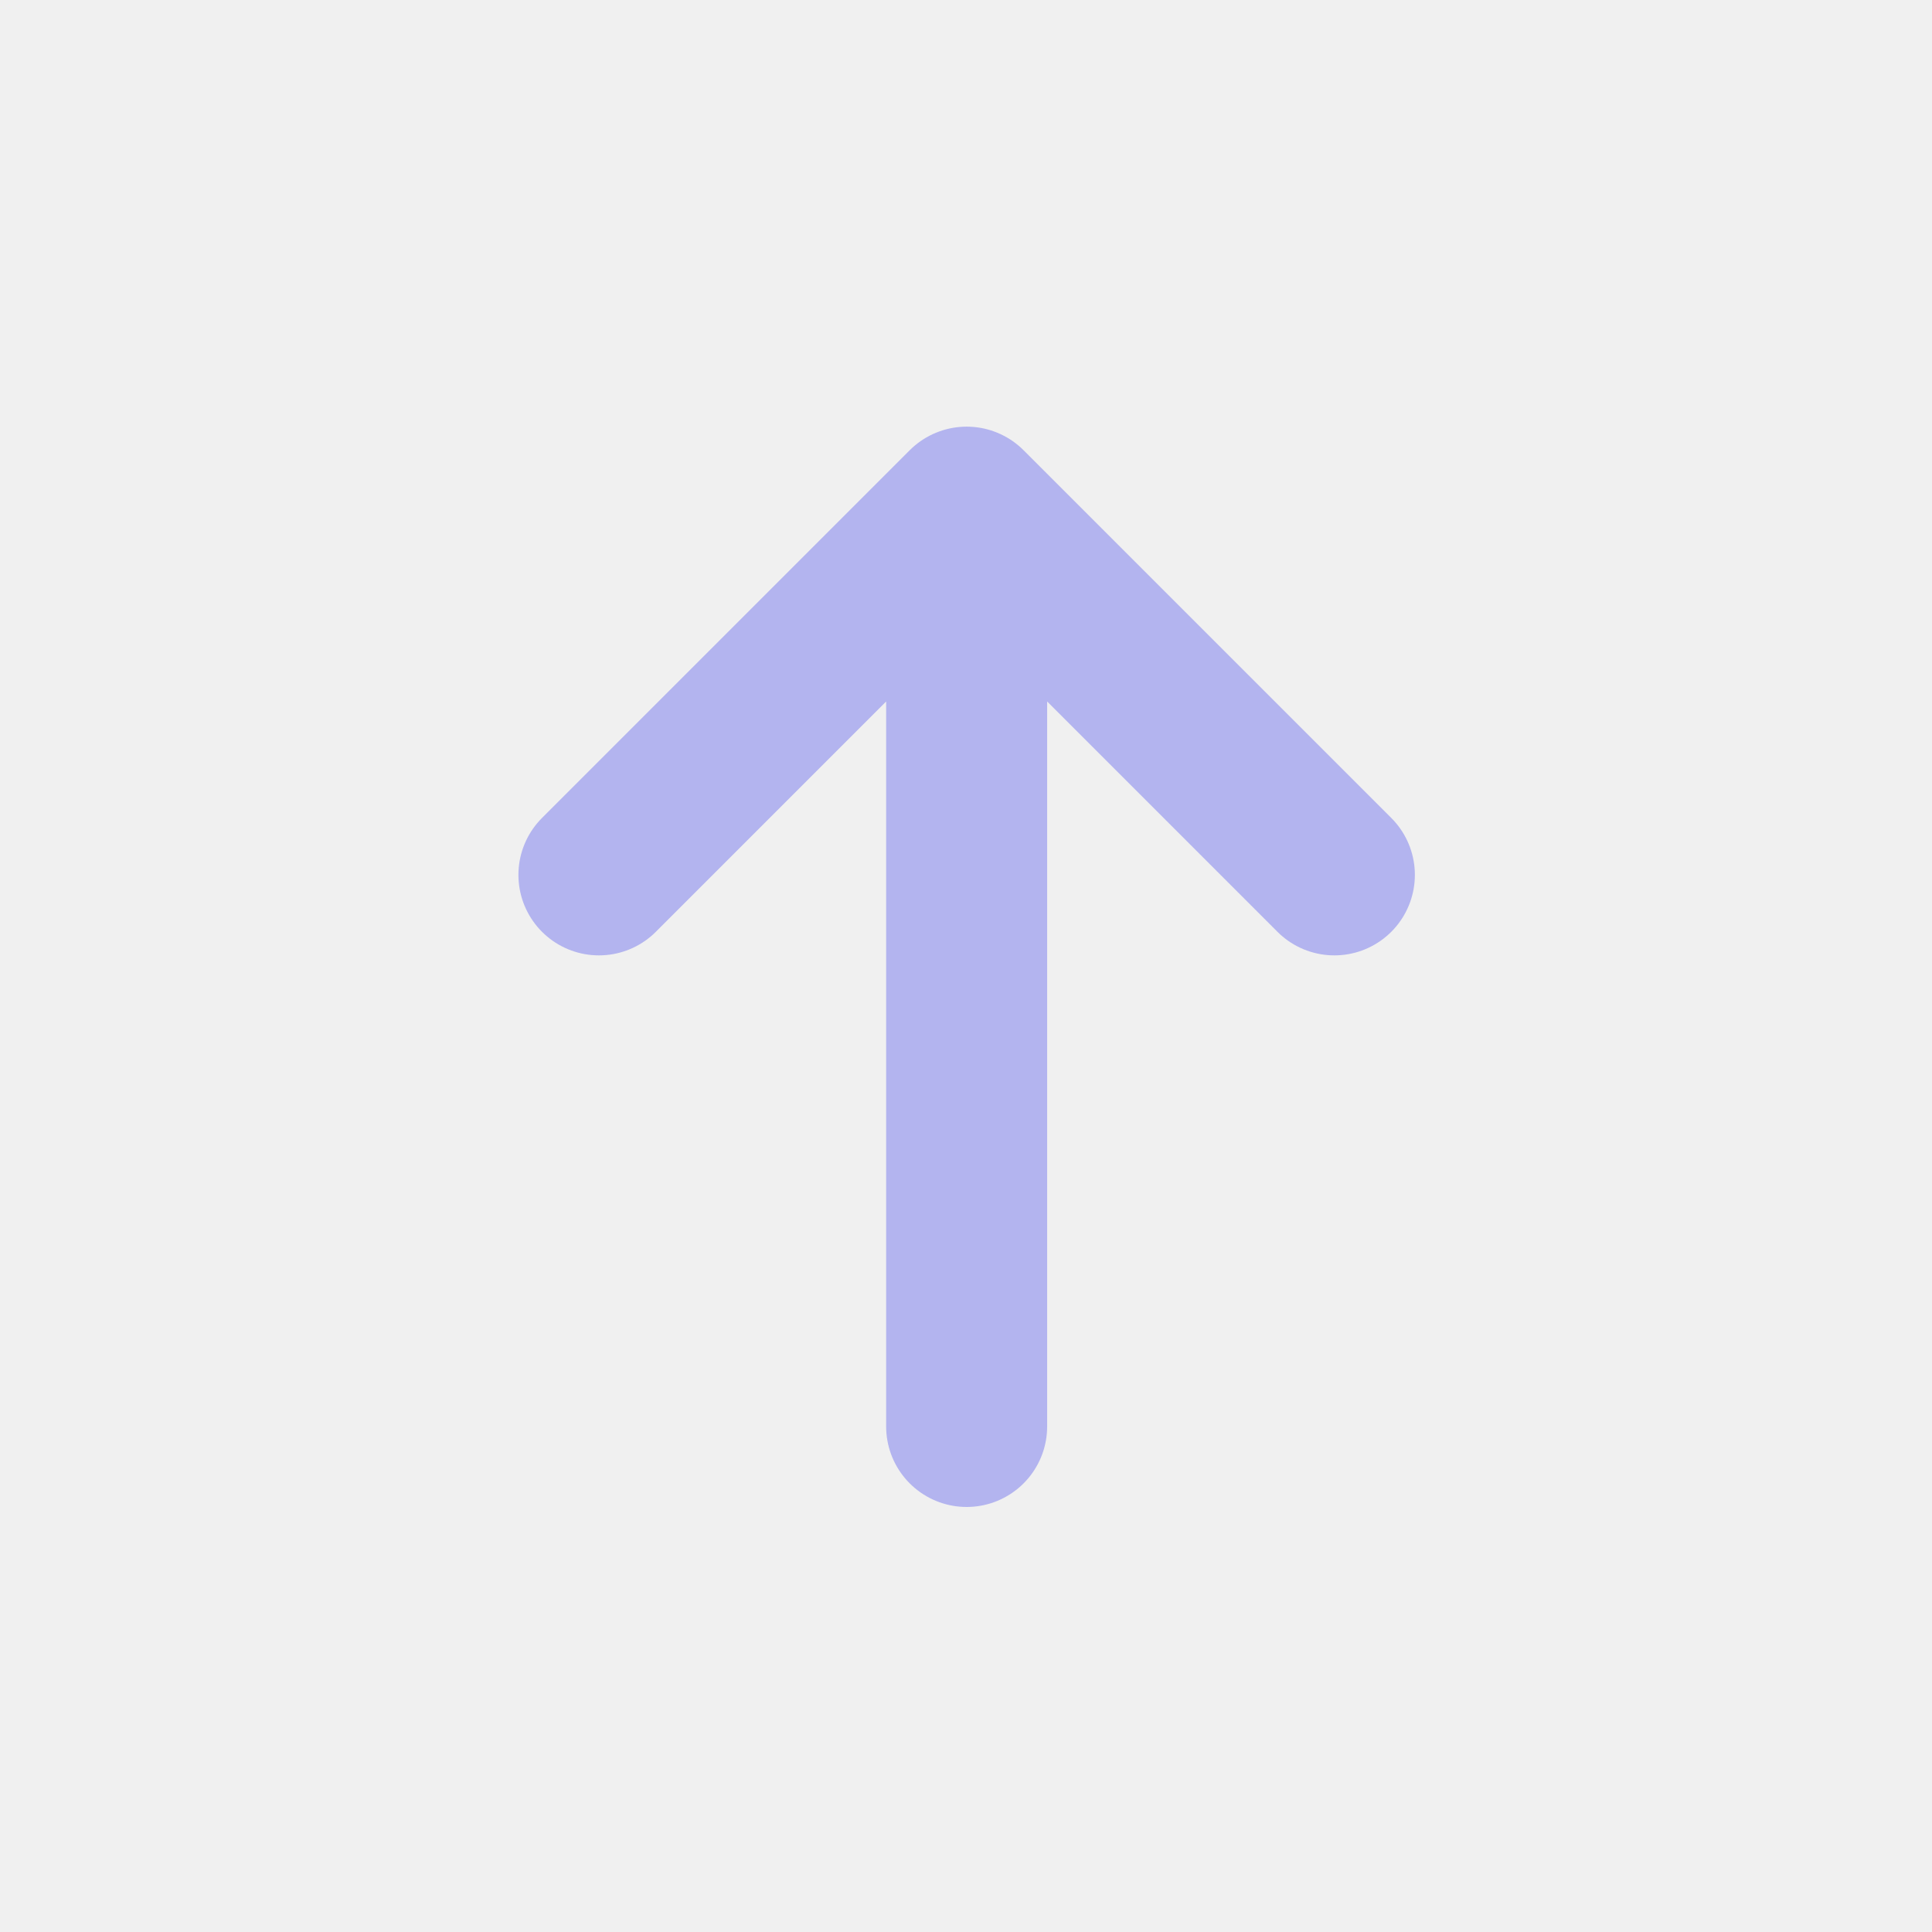
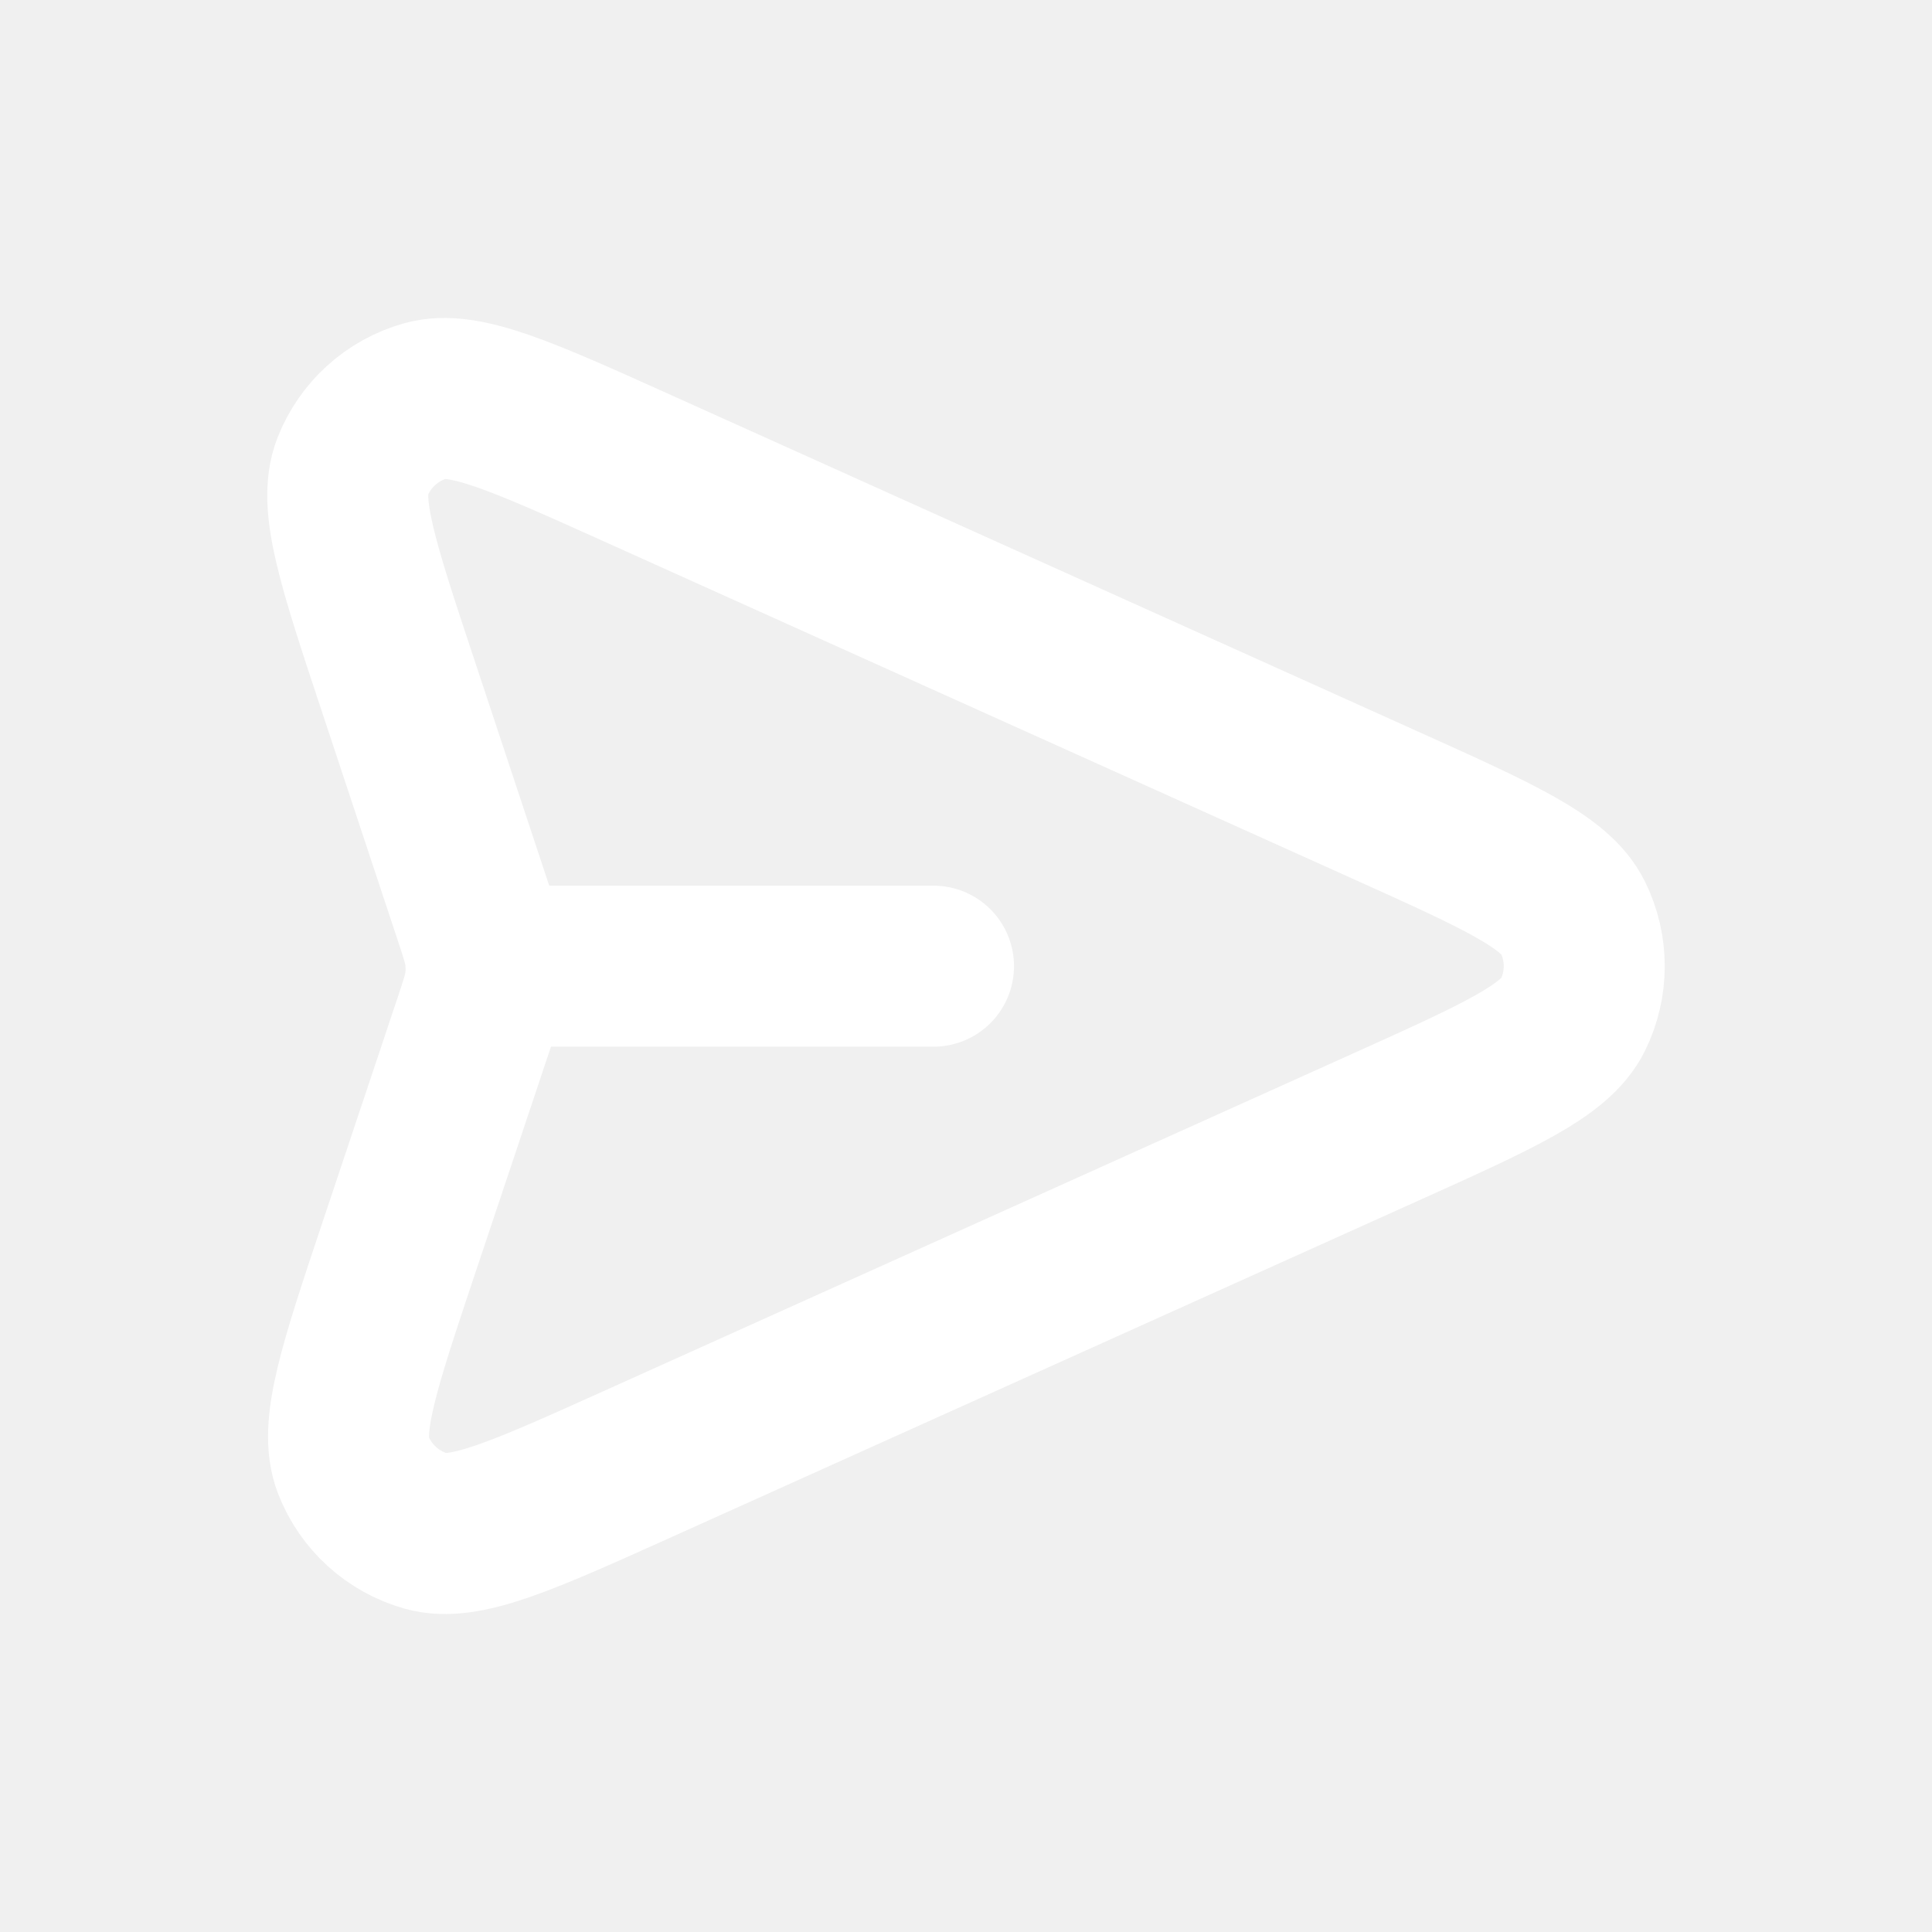
<svg xmlns="http://www.w3.org/2000/svg" width="800" height="800" viewBox="0 0 800 800" fill="none">
-   <g opacity="0.5">
-     <path d="M400.267 590.667V210M400.267 210L248 362.267M400.267 210L552.533 362.267" stroke="#7678ED" stroke-width="66.667" stroke-linecap="round" stroke-linejoin="round" />
-   </g>
+   <path d="M386.542 400.078H201.265M196.013 424.392L165.403 515.934C148.637 566.07 140.255 591.137 146.271 606.573C151.494 619.981 162.715 630.143 176.56 634.014C192.502 638.467 216.582 627.618 264.742 605.924L573.49 466.829C620.499 445.65 644.003 435.064 651.266 420.354C657.578 407.574 657.578 392.578 651.266 379.798C644.003 365.091 620.499 354.502 573.49 333.324L264.209 193.992C216.195 172.361 192.188 161.545 176.261 165.982C162.429 169.835 151.21 179.972 145.968 193.353C139.931 208.761 148.224 233.775 164.811 283.802L196.072 378.096C198.921 386.688 200.345 390.986 200.908 395.378C201.407 399.279 201.401 403.225 200.893 407.123C200.319 411.515 198.884 415.806 196.013 424.392Z" stroke="white" stroke-width="66.667" stroke-linecap="round" stroke-linejoin="round" />
</svg>
